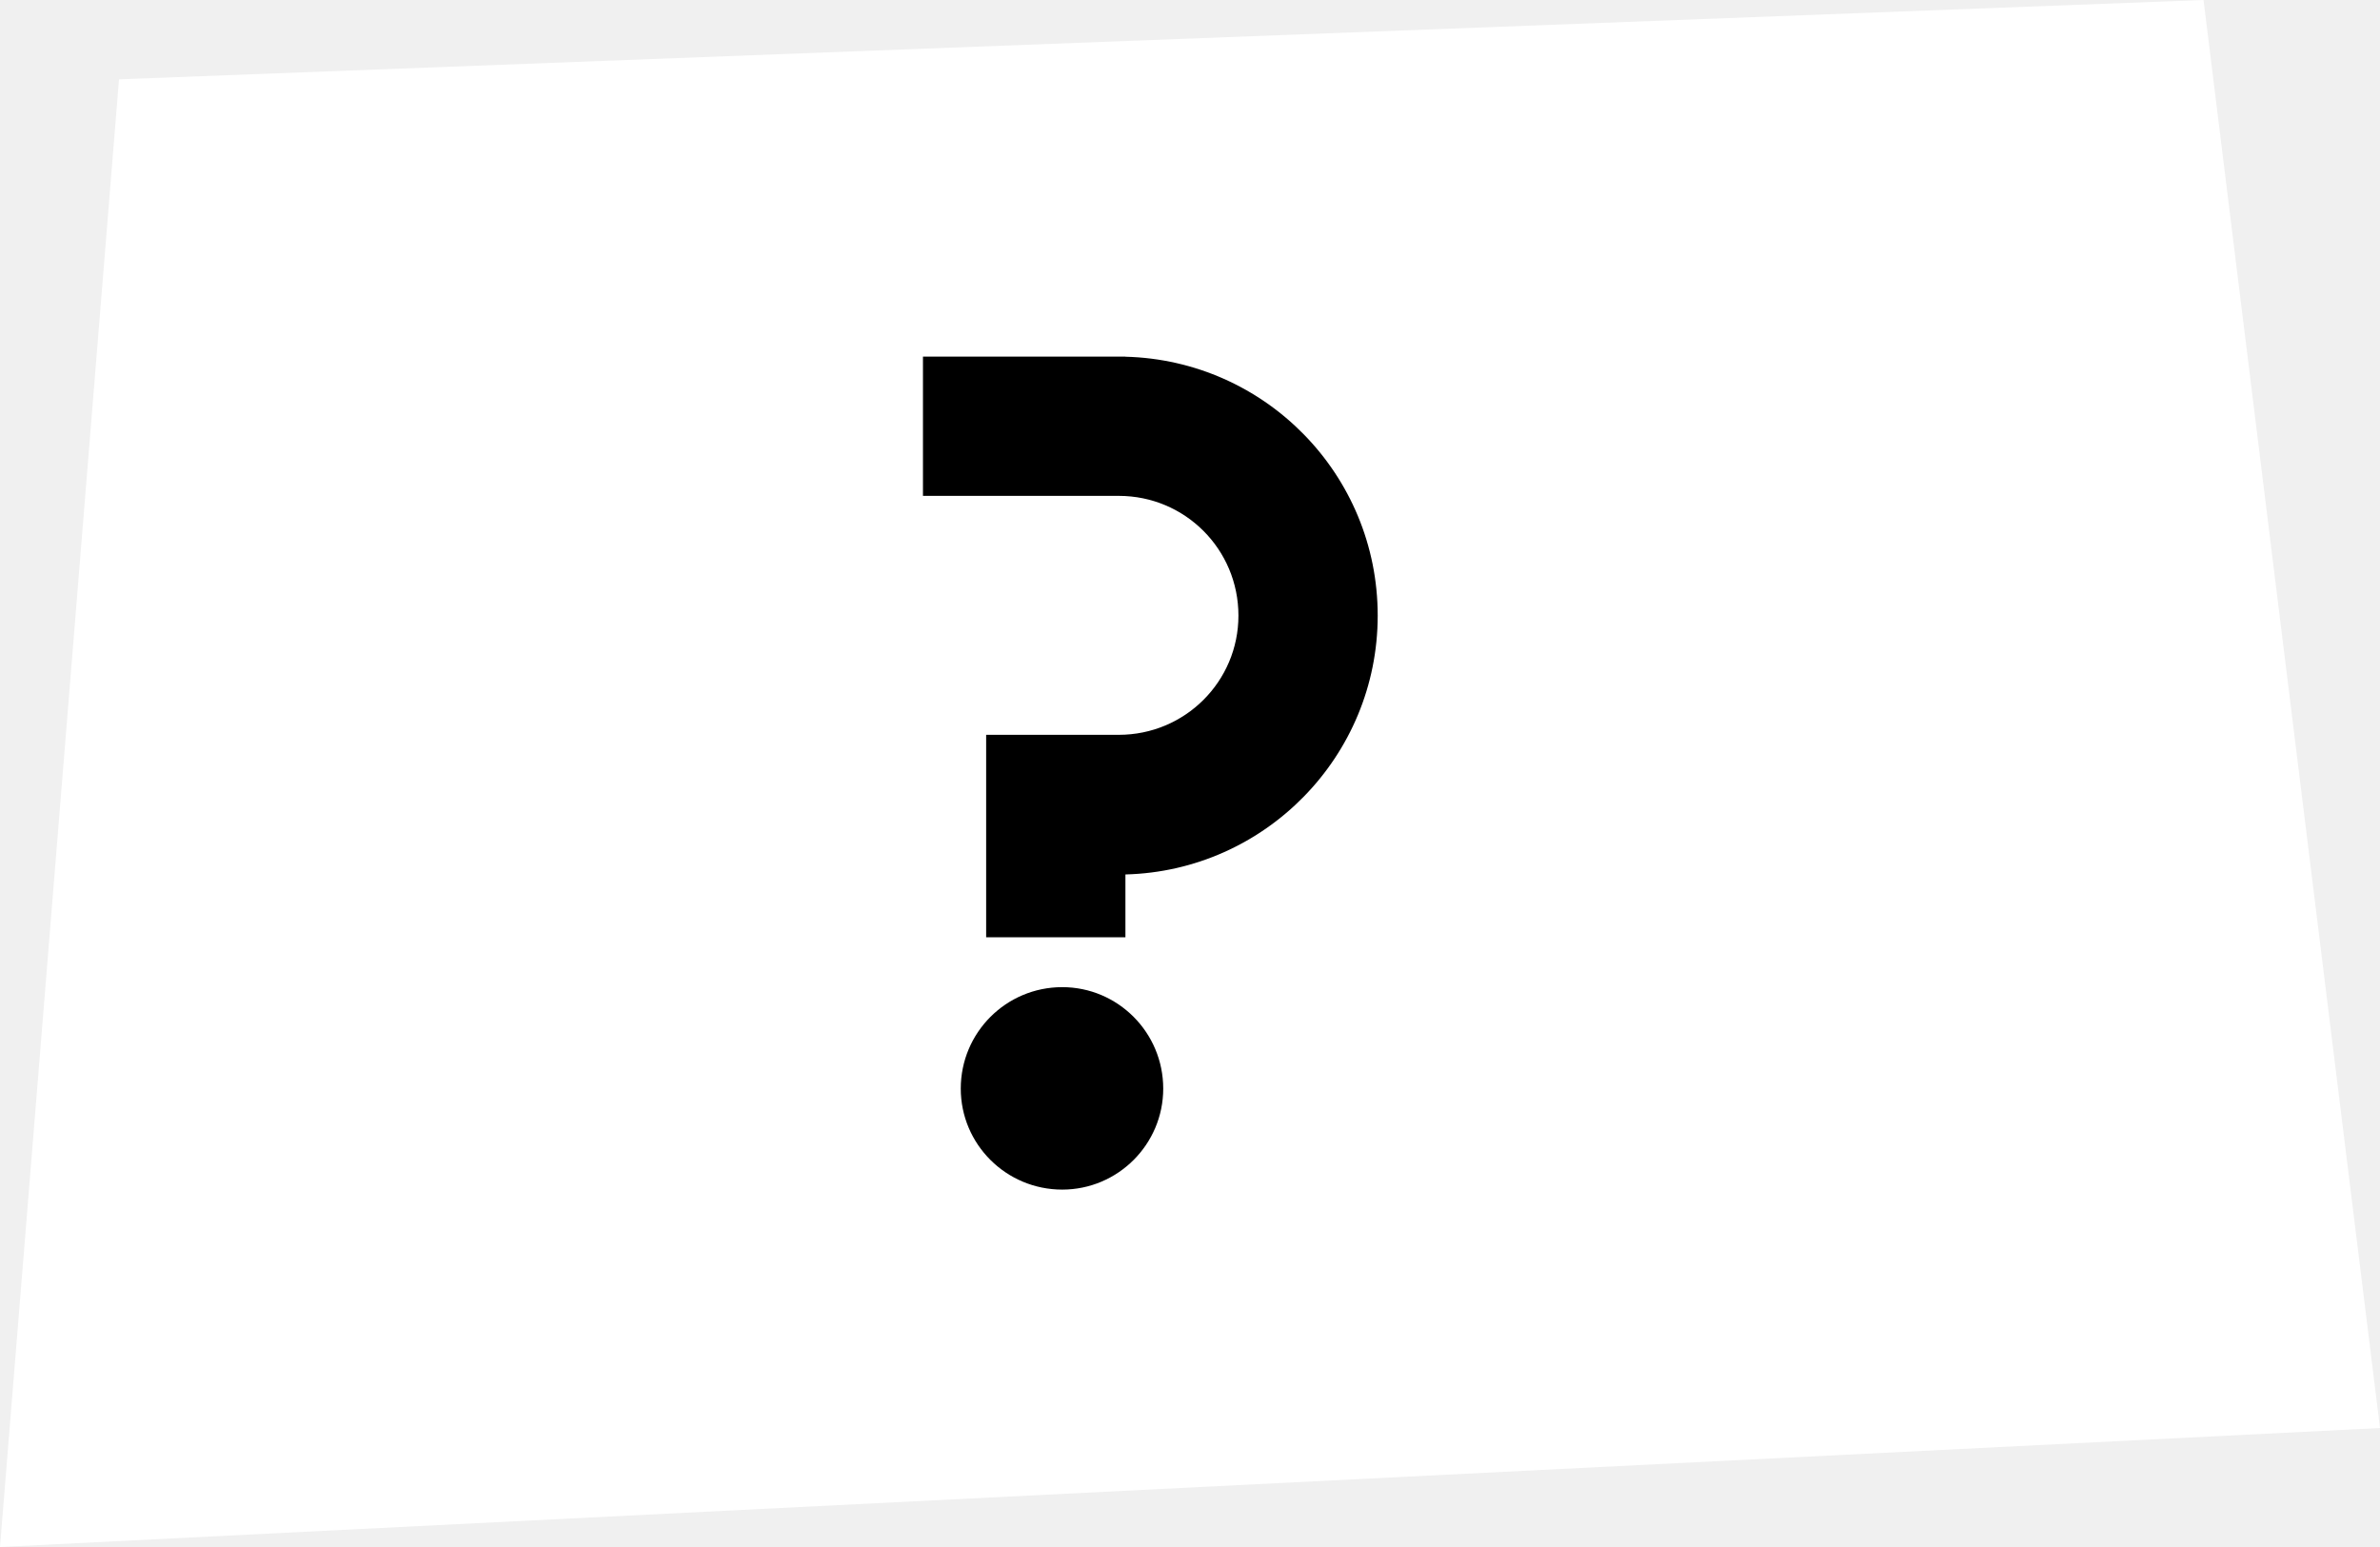
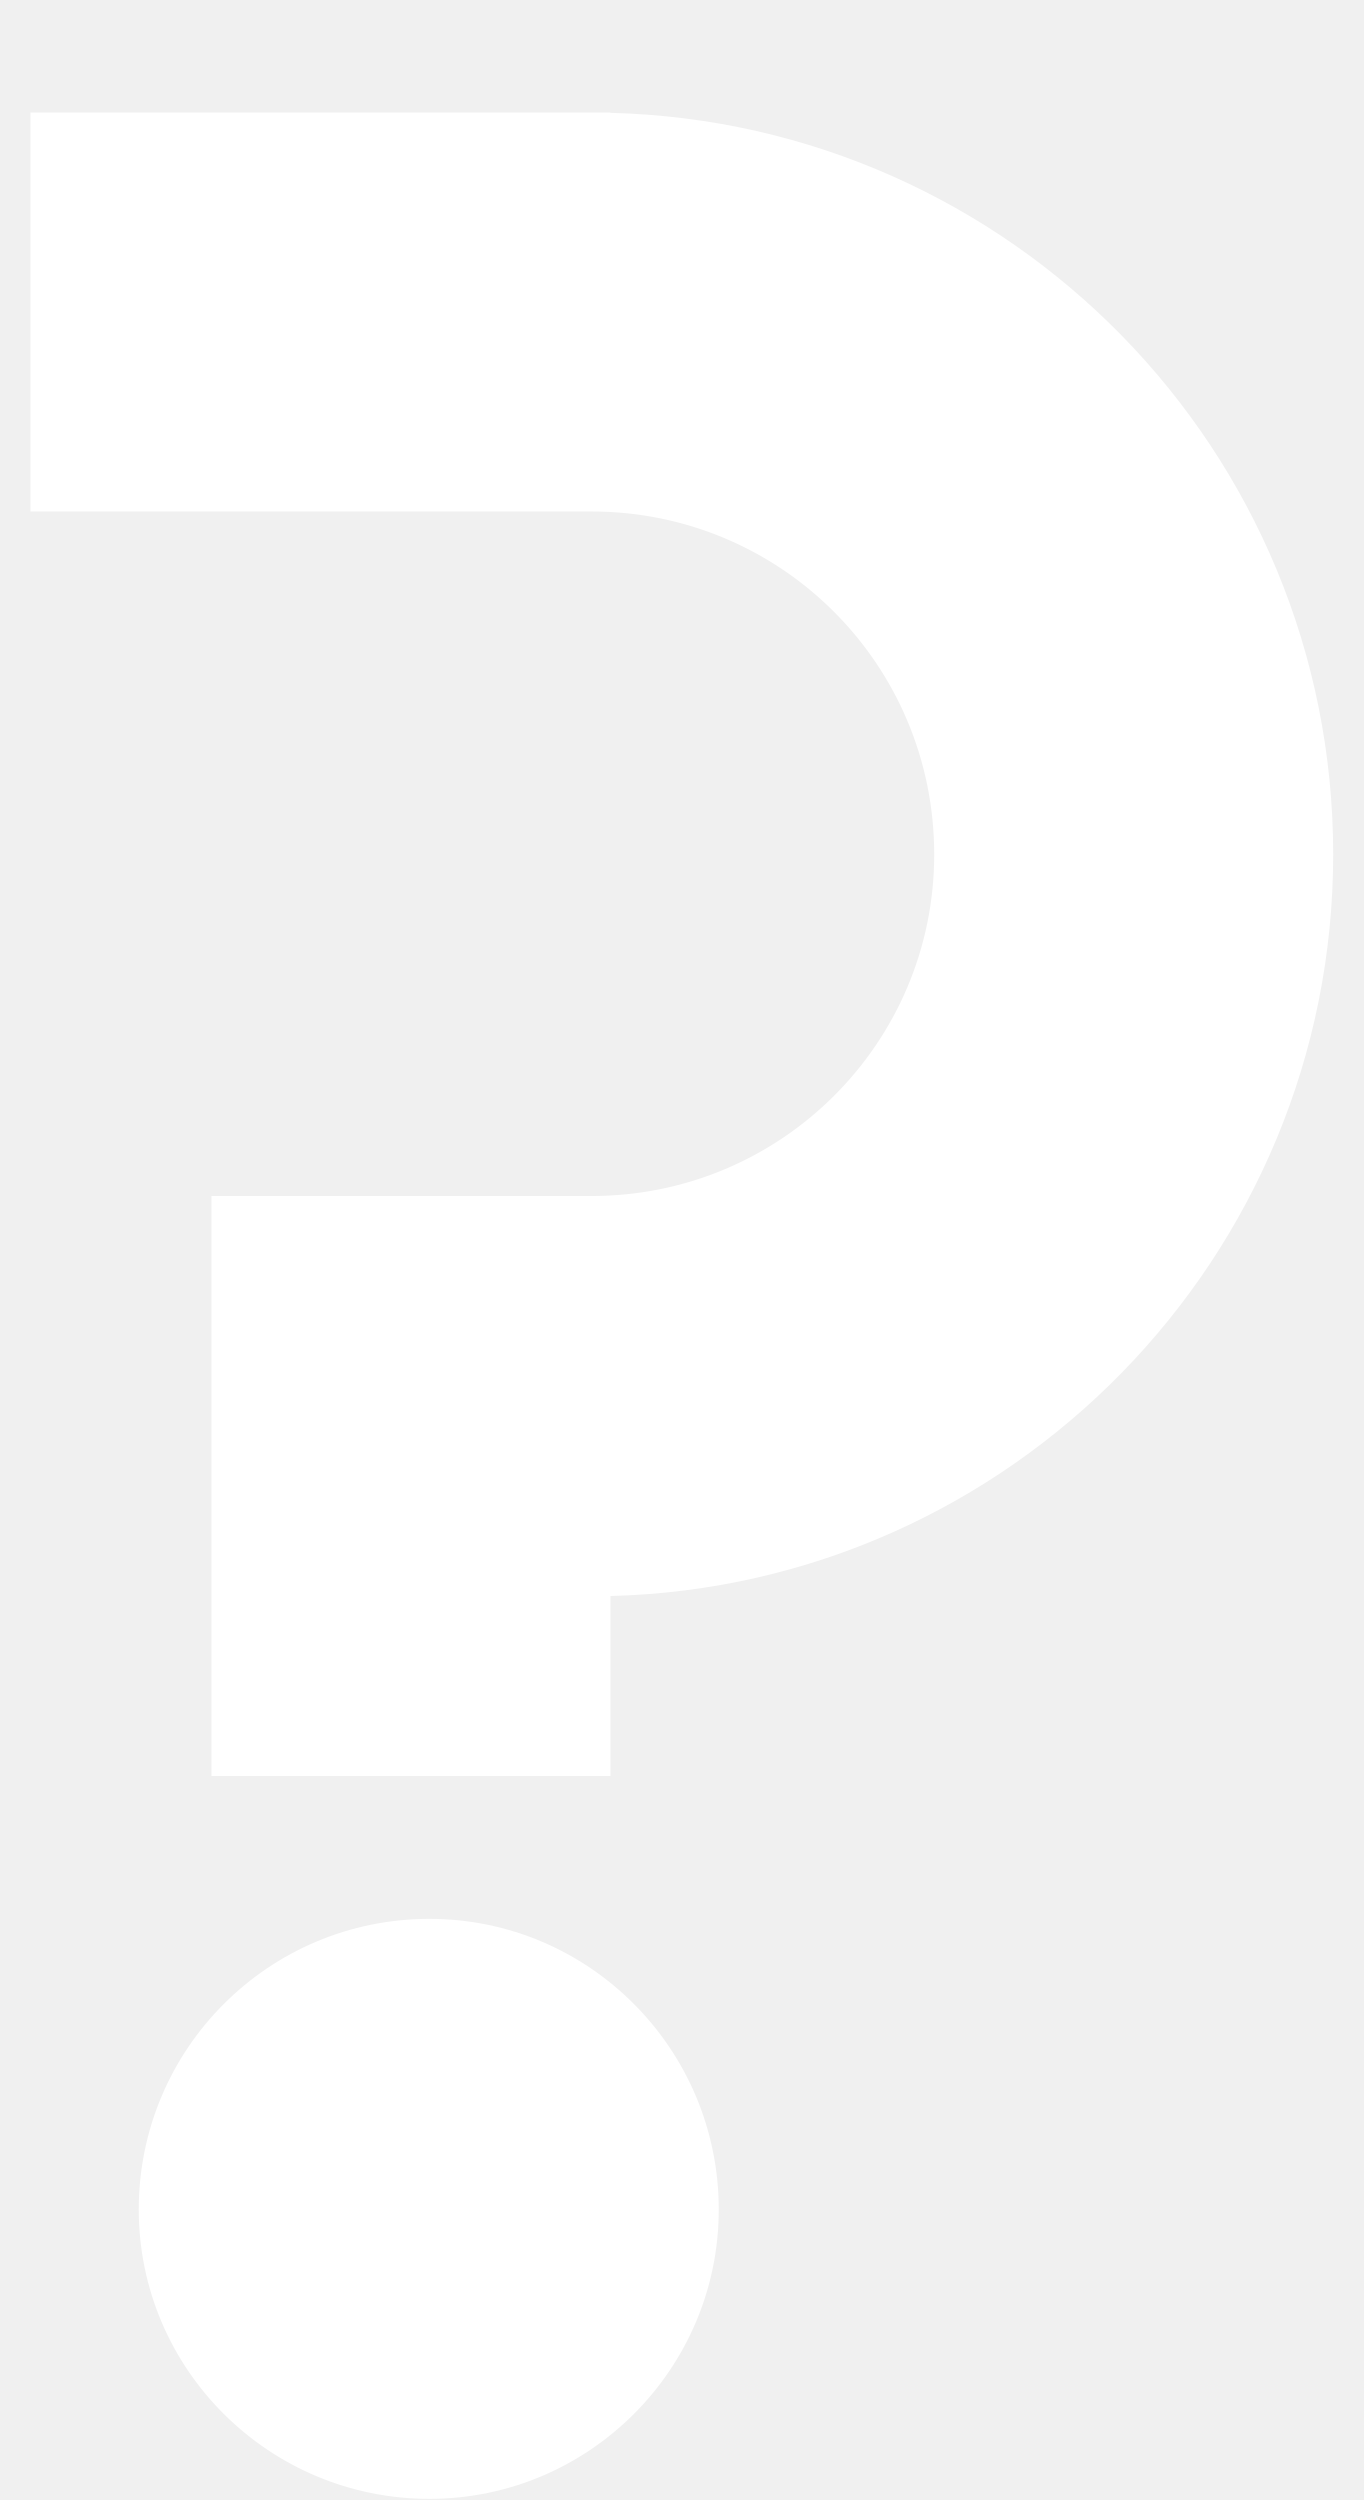
- <svg xmlns="http://www.w3.org/2000/svg" width="60px" height="39px" viewBox="0 0 60 39" version="1.1">
+ <svg xmlns="http://www.w3.org/2000/svg" width="12px" height="22px" viewBox="0 0 12 22" version="1.1">
  <defs />
  <g id="Page-1" stroke="none" stroke-width="1" fill="none" fill-rule="evenodd">
-     <g id="submit-artist" fill-rule="nonzero" fill="#FFFFFF">
-       <g>
-         <polygon id="Path-2" points="3 2 0 39 60 36 55.551 0" />
-       </g>
+     <g id="about" fill-rule="nonzero" fill="#FFFFFF">
+       <path d="M0.268,0.99 L0.268,4.501 L5.204,4.501 C6.874,4.501 8.221,5.848 8.221,7.519 C8.221,9.178 6.874,10.525 5.204,10.525 L1.861,10.525 L1.861,15.629 L5.372,15.629 L5.372,14.045 C8.896,13.955 11.732,11.065 11.732,7.519 C11.732,3.962 8.896,1.082 5.372,0.993 L5.372,0.99 L0.268,0.99 Z M3.779,16.886 C2.365,16.886 1.221,18.03 1.221,19.444 C1.221,20.847 2.365,21.99 3.779,21.99 C5.182,21.99 6.325,20.847 6.325,19.444 C6.325,18.03 5.182,16.886 3.779,16.886 Z" id="?" />
    </g>
-     <path d="M23.268,8.99 L23.268,12.501 L28.204,12.501 C29.874,12.501 31.221,13.848 31.221,15.519 C31.221,17.178 29.874,18.525 28.204,18.525 L24.861,18.525 L24.861,23.629 L28.372,23.629 L28.372,22.045 C31.896,21.955 34.732,19.065 34.732,15.519 C34.732,11.962 31.896,9.082 28.372,8.993 L28.372,8.99 L23.268,8.99 Z M26.779,24.886 C25.365,24.886 24.221,26.03 24.221,27.444 C24.221,28.847 25.365,29.99 26.779,29.99 C28.182,29.99 29.325,28.847 29.325,27.444 C29.325,26.03 28.182,24.886 26.779,24.886 Z" id="?" fill="#000000" />
  </g>
</svg>
